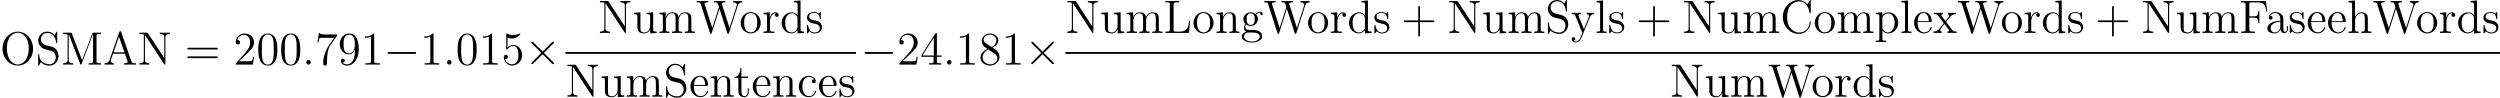
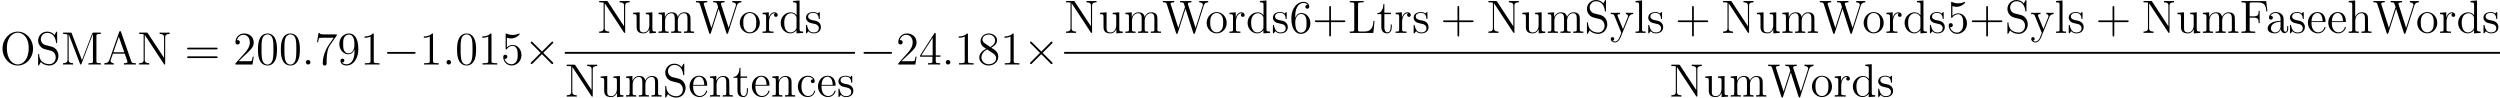
- <svg xmlns="http://www.w3.org/2000/svg" xmlns:xlink="http://www.w3.org/1999/xlink" version="1.1" width="721.614pt" height="28.2pt" viewBox="-.239 -.227 721.614 28.2">
+ <svg xmlns="http://www.w3.org/2000/svg" xmlns:xlink="http://www.w3.org/1999/xlink" version="1.1" width="722.496pt" height="28.2pt" viewBox="-.239 -.227 722.496 28.2">
  <defs>
    <path id="g1-58" d="M2.2-.574C2.2-.921 1.913-1.16 1.626-1.16C1.279-1.16 1.04-.873 1.04-.586C1.04-.239 1.327 0 1.614 0C1.961 0 2.2-.287 2.2-.574Z" />
    <path id="g0-0" d="M7.878-2.75C8.082-2.75 8.297-2.75 8.297-2.989S8.082-3.228 7.878-3.228H1.411C1.207-3.228 .992-3.228 .992-2.989S1.207-2.75 1.411-2.75H7.878Z" />
    <path id="g0-2" d="M4.651-3.324L2.26-5.703C2.116-5.846 2.092-5.87 1.997-5.87C1.877-5.87 1.757-5.762 1.757-5.631C1.757-5.547 1.781-5.523 1.913-5.392L4.304-2.989L1.913-.586C1.781-.454 1.757-.43 1.757-.347C1.757-.215 1.877-.108 1.997-.108C2.092-.108 2.116-.132 2.26-.275L4.639-2.654L7.113-.179C7.137-.167 7.221-.108 7.293-.108C7.436-.108 7.532-.215 7.532-.347C7.532-.371 7.532-.418 7.496-.478C7.484-.502 5.583-2.379 4.985-2.989L7.173-5.177C7.233-5.248 7.412-5.404 7.472-5.475C7.484-5.499 7.532-5.547 7.532-5.631C7.532-5.762 7.436-5.87 7.293-5.87C7.197-5.87 7.149-5.822 7.018-5.691L4.651-3.324Z" />
    <path id="g2-43" d="M4.77-2.762H8.07C8.237-2.762 8.452-2.762 8.452-2.977C8.452-3.204 8.249-3.204 8.07-3.204H4.77V-6.504C4.77-6.671 4.77-6.886 4.555-6.886C4.328-6.886 4.328-6.683 4.328-6.504V-3.204H1.028C.861-3.204 .646-3.204 .646-2.989C.646-2.762 .849-2.762 1.028-2.762H4.328V.538C4.328 .705 4.328 .921 4.543 .921C4.77 .921 4.77 .717 4.77 .538V-2.762Z" />
    <path id="g2-48" d="M5.356-3.826C5.356-4.818 5.296-5.786 4.866-6.695C4.376-7.687 3.515-7.95 2.929-7.95C2.236-7.95 1.387-7.603 .944-6.611C.61-5.858 .49-5.117 .49-3.826C.49-2.666 .574-1.793 1.004-.944C1.47-.036 2.295 .251 2.917 .251C3.957 .251 4.555-.371 4.902-1.064C5.332-1.961 5.356-3.132 5.356-3.826ZM2.917 .012C2.534 .012 1.757-.203 1.53-1.506C1.399-2.224 1.399-3.132 1.399-3.969C1.399-4.949 1.399-5.834 1.59-6.539C1.793-7.34 2.403-7.711 2.917-7.711C3.371-7.711 4.065-7.436 4.292-6.408C4.447-5.727 4.447-4.782 4.447-3.969C4.447-3.168 4.447-2.26 4.316-1.53C4.089-.215 3.335 .012 2.917 .012Z" />
    <path id="g2-49" d="M3.443-7.663C3.443-7.938 3.443-7.95 3.204-7.95C2.917-7.627 2.319-7.185 1.088-7.185V-6.838C1.363-6.838 1.961-6.838 2.618-7.149V-.921C2.618-.49 2.582-.347 1.53-.347H1.16V0C1.482-.024 2.642-.024 3.037-.024S4.579-.024 4.902 0V-.347H4.531C3.479-.347 3.443-.49 3.443-.921V-7.663Z" />
    <path id="g2-50" d="M5.26-2.008H4.997C4.961-1.805 4.866-1.148 4.746-.956C4.663-.849 3.981-.849 3.622-.849H1.411C1.733-1.124 2.463-1.889 2.774-2.176C4.591-3.85 5.26-4.471 5.26-5.655C5.26-7.03 4.172-7.95 2.786-7.95S.586-6.767 .586-5.738C.586-5.129 1.112-5.129 1.148-5.129C1.399-5.129 1.71-5.308 1.71-5.691C1.71-6.025 1.482-6.253 1.148-6.253C1.04-6.253 1.016-6.253 .98-6.241C1.207-7.054 1.853-7.603 2.63-7.603C3.646-7.603 4.268-6.755 4.268-5.655C4.268-4.639 3.682-3.754 3.001-2.989L.586-.287V0H4.949L5.26-2.008Z" />
    <path id="g2-52" d="M4.316-7.783C4.316-8.01 4.316-8.07 4.148-8.07C4.053-8.07 4.017-8.07 3.921-7.926L.323-2.343V-1.997H3.467V-.909C3.467-.466 3.443-.347 2.57-.347H2.331V0C2.606-.024 3.551-.024 3.885-.024S5.177-.024 5.452 0V-.347H5.212C4.352-.347 4.316-.466 4.316-.909V-1.997H5.523V-2.343H4.316V-7.783ZM3.527-6.85V-2.343H.622L3.527-6.85Z" />
    <path id="g2-53" d="M1.53-6.85C2.044-6.683 2.463-6.671 2.594-6.671C3.945-6.671 4.806-7.663 4.806-7.831C4.806-7.878 4.782-7.938 4.71-7.938C4.686-7.938 4.663-7.938 4.555-7.89C3.885-7.603 3.312-7.568 3.001-7.568C2.212-7.568 1.65-7.807 1.423-7.902C1.339-7.938 1.315-7.938 1.303-7.938C1.207-7.938 1.207-7.867 1.207-7.675V-4.125C1.207-3.909 1.207-3.838 1.351-3.838C1.411-3.838 1.423-3.85 1.542-3.993C1.877-4.483 2.439-4.77 3.037-4.77C3.67-4.77 3.981-4.184 4.077-3.981C4.28-3.515 4.292-2.929 4.292-2.475S4.292-1.339 3.957-.801C3.694-.371 3.228-.072 2.702-.072C1.913-.072 1.136-.61 .921-1.482C.98-1.459 1.052-1.447 1.112-1.447C1.315-1.447 1.638-1.566 1.638-1.973C1.638-2.307 1.411-2.499 1.112-2.499C.897-2.499 .586-2.391 .586-1.925C.586-.909 1.399 .251 2.726 .251C4.077 .251 5.26-.885 5.26-2.403C5.26-3.826 4.304-5.009 3.049-5.009C2.367-5.009 1.841-4.71 1.53-4.376V-6.85Z" />
+     <path id="g2-54" d="M1.47-4.16C1.47-7.185 2.941-7.663 3.587-7.663C4.017-7.663 4.447-7.532 4.674-7.173C4.531-7.173 4.077-7.173 4.077-6.683C4.077-6.42 4.256-6.193 4.567-6.193C4.866-6.193 5.069-6.372 5.069-6.719C5.069-7.34 4.615-7.95 3.575-7.95C2.068-7.95 .49-6.408 .49-3.778C.49-.49 1.925 .251 2.941 .251C4.244 .251 5.356-.885 5.356-2.439C5.356-4.029 4.244-5.093 3.049-5.093C1.985-5.093 1.59-4.172 1.47-3.838V-4.16ZM2.941-.072C2.188-.072 1.829-.741 1.722-.992C1.614-1.303 1.494-1.889 1.494-2.726C1.494-3.67 1.925-4.854 3.001-4.854C3.658-4.854 4.005-4.411 4.184-4.005C4.376-3.563 4.376-2.965 4.376-2.451C4.376-1.841 4.376-1.303 4.148-.849C3.85-.275 3.419-.072 2.941-.072Z" />
    <path id="g2-55" d="M5.679-7.424V-7.699H2.798C1.351-7.699 1.327-7.855 1.279-8.082H1.016L.646-5.691H.909C.944-5.906 1.052-6.647 1.207-6.779C1.303-6.85 2.2-6.85 2.367-6.85H4.902L3.634-5.033C3.312-4.567 2.104-2.606 2.104-.359C2.104-.227 2.104 .251 2.594 .251C3.096 .251 3.096-.215 3.096-.371V-.968C3.096-2.75 3.383-4.136 3.945-4.937L5.679-7.424Z" />
    <path id="g2-56" d="M3.563-4.316C4.16-4.639 5.033-5.189 5.033-6.193C5.033-7.233 4.029-7.95 2.929-7.95C1.745-7.95 .813-7.077 .813-5.99C.813-5.583 .933-5.177 1.267-4.77C1.399-4.615 1.411-4.603 2.248-4.017C1.088-3.479 .49-2.678 .49-1.805C.49-.538 1.698 .251 2.917 .251C4.244 .251 5.356-.729 5.356-1.985C5.356-3.204 4.495-3.742 3.563-4.316ZM1.937-5.392C1.781-5.499 1.303-5.81 1.303-6.396C1.303-7.173 2.116-7.663 2.917-7.663C3.778-7.663 4.543-7.042 4.543-6.181C4.543-5.452 4.017-4.866 3.324-4.483L1.937-5.392ZM2.499-3.85L3.945-2.905C4.256-2.702 4.806-2.331 4.806-1.602C4.806-.693 3.885-.072 2.929-.072C1.913-.072 1.04-.813 1.04-1.805C1.04-2.738 1.722-3.491 2.499-3.85Z" />
    <path id="g2-57" d="M4.376-3.479C4.376-.658 3.12-.072 2.403-.072C2.116-.072 1.482-.108 1.184-.526H1.255C1.339-.502 1.769-.574 1.769-1.016C1.769-1.279 1.59-1.506 1.279-1.506S.777-1.303 .777-.992C.777-.251 1.375 .251 2.415 .251C3.909 .251 5.356-1.339 5.356-3.933C5.356-7.149 4.017-7.95 2.965-7.95C1.65-7.95 .49-6.85 .49-5.272S1.602-2.618 2.798-2.618C3.682-2.618 4.136-3.264 4.376-3.873V-3.479ZM2.845-2.857C2.092-2.857 1.769-3.467 1.662-3.694C1.47-4.148 1.47-4.722 1.47-5.26C1.47-5.93 1.47-6.504 1.781-6.994C1.997-7.317 2.319-7.663 2.965-7.663C3.646-7.663 3.993-7.066 4.113-6.791C4.352-6.205 4.352-5.189 4.352-5.009C4.352-4.005 3.897-2.857 2.845-2.857Z" />
    <path id="g2-61" d="M8.07-3.873C8.237-3.873 8.452-3.873 8.452-4.089C8.452-4.316 8.249-4.316 8.07-4.316H1.028C.861-4.316 .646-4.316 .646-4.101C.646-3.873 .849-3.873 1.028-3.873H8.07ZM8.07-1.65C8.237-1.65 8.452-1.65 8.452-1.865C8.452-2.092 8.249-2.092 8.07-2.092H1.028C.861-2.092 .646-2.092 .646-1.877C.646-1.65 .849-1.65 1.028-1.65H8.07Z" />
    <path id="g2-65" d="M4.627-8.321C4.579-8.464 4.555-8.536 4.388-8.536S4.196-8.5 4.136-8.309L1.638-1.16C1.47-.669 1.136-.359 .371-.347V0C1.1-.024 1.124-.024 1.518-.024C1.853-.024 2.427-.024 2.738 0V-.347C2.236-.359 1.937-.61 1.937-.944C1.937-1.016 1.937-1.04 1.997-1.196L2.546-2.786H5.559L6.217-.909C6.276-.765 6.276-.741 6.276-.705C6.276-.347 5.667-.347 5.368-.347V0C5.643-.024 6.587-.024 6.922-.024S8.118-.024 8.393 0V-.347C7.615-.347 7.4-.347 7.233-.837L4.627-8.321ZM4.053-7.113L5.44-3.132H2.666L4.053-7.113Z" />
-     <path id="g2-67" d="M7.795-8.141C7.795-8.357 7.795-8.416 7.675-8.416C7.603-8.416 7.592-8.393 7.52-8.273L6.934-7.329C6.396-7.998 5.583-8.416 4.722-8.416C2.534-8.416 .646-6.528 .646-4.089C.646-1.614 2.558 .251 4.722 .251C6.683 .251 7.795-1.459 7.795-2.774C7.795-2.905 7.795-2.977 7.663-2.977C7.544-2.977 7.532-2.917 7.532-2.833C7.424-.933 6.037-.096 4.878-.096C4.041-.096 1.757-.598 1.757-4.089C1.757-7.544 4.005-8.07 4.866-8.07C6.121-8.07 7.221-7.006 7.46-5.212C7.484-5.069 7.484-5.033 7.627-5.033C7.795-5.033 7.795-5.069 7.795-5.308V-8.141Z" />
    <path id="g2-70" d="M6.826-8.141H.49V-7.795H.729C1.59-7.795 1.626-7.675 1.626-7.233V-.909C1.626-.466 1.59-.347 .729-.347H.49V0C.777-.024 1.841-.024 2.2-.024C2.618-.024 3.67-.024 4.017 0V-.347H3.658C2.618-.347 2.594-.49 2.594-.921V-3.897H3.646C4.77-3.897 4.89-3.503 4.89-2.499H5.153V-5.643H4.89C4.89-4.639 4.77-4.244 3.646-4.244H2.594V-7.317C2.594-7.711 2.618-7.795 3.144-7.795H4.639C6.36-7.795 6.707-7.161 6.874-5.475H7.137L6.826-8.141Z" />
    <path id="g2-76" d="M6.814-3.061H6.551C6.432-1.865 6.276-.347 4.184-.347H3.144C2.618-.347 2.594-.43 2.594-.825V-7.245C2.594-7.675 2.618-7.819 3.658-7.819H4.017V-8.165C3.67-8.141 2.618-8.141 2.2-8.141C1.841-8.141 .777-8.141 .49-8.165V-7.819H.729C1.59-7.819 1.626-7.699 1.626-7.257V-.909C1.626-.466 1.59-.347 .729-.347H.49V0H6.504L6.814-3.061Z" />
    <path id="g2-77" d="M2.75-7.938C2.666-8.165 2.654-8.165 2.379-8.165H.526V-7.819H.765C1.626-7.819 1.662-7.699 1.662-7.257V-1.231C1.662-.909 1.662-.347 .526-.347V0C.837-.024 1.47-.024 1.805-.024S2.774-.024 3.084 0V-.347C1.949-.347 1.949-.909 1.949-1.231V-7.759H1.961L4.842-.227C4.89-.096 4.926 0 5.045 0C5.153 0 5.177-.06 5.248-.239L8.153-7.819H8.165V-.909C8.165-.466 8.13-.347 7.269-.347H7.03V0C7.305-.024 8.261-.024 8.608-.024S9.911-.024 10.186 0V-.347H9.947C9.086-.347 9.05-.466 9.05-.909V-7.257C9.05-7.699 9.086-7.819 9.947-7.819H10.186V-8.165H8.333C8.07-8.165 8.058-8.153 7.962-7.926L5.356-1.124L2.75-7.938Z" />
    <path id="g2-78" d="M2.702-7.998C2.594-8.153 2.582-8.165 2.319-8.165H.49V-7.819C1.004-7.819 1.303-7.819 1.626-7.735V-1.255C1.626-.909 1.626-.347 .49-.347V0C.801-.024 1.435-.024 1.769-.024S2.738-.024 3.049 0V-.347C1.913-.347 1.913-.909 1.913-1.255V-7.544C2.008-7.448 2.008-7.424 2.116-7.281L6.779-.179C6.898-.012 6.91 0 6.994 0C7.101 0 7.125-.048 7.137-.072V-6.91C7.137-7.257 7.137-7.819 8.273-7.819V-8.165C7.962-8.141 7.329-8.141 6.994-8.141S6.025-8.141 5.715-8.165V-7.819C6.85-7.819 6.85-7.257 6.85-6.91V-1.686L2.702-7.998Z" />
    <path id="g2-79" d="M8.452-4.053C8.452-6.528 6.635-8.416 4.555-8.416C2.427-8.416 .646-6.504 .646-4.053C.646-1.626 2.451 .251 4.543 .251C6.683 .251 8.452-1.65 8.452-4.053ZM4.555-.024C3.335-.024 1.757-1.172 1.757-4.232C1.757-7.161 3.419-8.153 4.543-8.153C5.727-8.153 7.34-7.125 7.34-4.232C7.34-1.124 5.715-.024 4.555-.024Z" />
    <path id="g2-83" d="M2.487-4.985C1.877-5.141 1.339-5.738 1.339-6.504C1.339-7.34 2.008-8.094 2.941-8.094C4.902-8.094 5.165-6.157 5.236-5.643C5.26-5.499 5.26-5.452 5.38-5.452C5.511-5.452 5.511-5.511 5.511-5.727V-8.141C5.511-8.357 5.511-8.416 5.392-8.416C5.356-8.416 5.308-8.416 5.224-8.261L4.83-7.532C4.256-8.273 3.467-8.416 2.941-8.416C1.614-8.416 .646-7.352 .646-6.133C.646-5.559 .849-5.033 1.291-4.555C1.71-4.089 2.128-3.981 2.977-3.766C3.395-3.67 4.053-3.503 4.22-3.431C4.782-3.156 5.153-2.511 5.153-1.841C5.153-.944 4.519-.096 3.527-.096C2.989-.096 2.248-.227 1.662-.741C.968-1.363 .921-2.224 .909-2.618C.897-2.714 .801-2.714 .777-2.714C.646-2.714 .646-2.654 .646-2.439V-.024C.646 .191 .646 .251 .765 .251C.837 .251 .849 .227 .933 .084C.98-.012 1.231-.454 1.327-.634C1.757-.155 2.511 .251 3.539 .251C4.878 .251 5.846-.885 5.846-2.2C5.846-2.929 5.571-3.467 5.248-3.862C4.806-4.4 4.268-4.531 3.802-4.651L2.487-4.985Z" />
    <path id="g2-87" d="M10.676-6.994C10.867-7.568 11.214-7.807 11.812-7.819V-8.165C11.298-8.141 11.274-8.141 10.748-8.141C10.437-8.141 9.791-8.141 9.504-8.165V-7.819C10.234-7.807 10.449-7.424 10.449-7.185C10.449-7.125 10.413-7.03 10.389-6.946L8.572-1.279L6.635-7.293C6.623-7.329 6.599-7.424 6.599-7.46C6.599-7.819 7.233-7.819 7.52-7.819V-8.165C7.233-8.141 6.348-8.141 6.001-8.141S4.926-8.141 4.615-8.165V-7.819C5.248-7.819 5.416-7.783 5.547-7.568C5.631-7.412 5.715-7.042 5.87-6.611L4.16-1.279L2.248-7.233C2.188-7.4 2.188-7.424 2.188-7.46C2.188-7.819 2.798-7.819 3.108-7.819V-8.165C2.833-8.141 1.925-8.141 1.59-8.141C1.243-8.141 .514-8.141 .203-8.165V-7.819C.849-7.819 1.076-7.819 1.219-7.364L3.587 .024C3.646 .203 3.694 .251 3.802 .251C3.897 .251 3.957 .215 4.017 .036L6.001-6.169L7.998 .036C8.058 .215 8.118 .251 8.213 .251C8.321 .251 8.369 .203 8.428 .024L10.676-6.994Z" />
    <path id="g2-97" d="M4.615-3.192C4.615-3.838 4.615-4.316 4.089-4.782C3.67-5.165 3.132-5.332 2.606-5.332C1.626-5.332 .873-4.686 .873-3.909C.873-3.563 1.1-3.395 1.375-3.395C1.662-3.395 1.865-3.599 1.865-3.885C1.865-4.376 1.435-4.376 1.255-4.376C1.53-4.878 2.104-5.093 2.582-5.093C3.132-5.093 3.838-4.639 3.838-3.563V-3.084C1.435-3.049 .526-2.044 .526-1.124C.526-.179 1.626 .12 2.355 .12C3.144 .12 3.682-.359 3.909-.933C3.957-.371 4.328 .06 4.842 .06C5.093 .06 5.786-.108 5.786-1.064V-1.733H5.523V-1.064C5.523-.383 5.236-.287 5.069-.287C4.615-.287 4.615-.921 4.615-1.1V-3.192ZM3.838-1.686C3.838-.514 2.965-.12 2.451-.12C1.865-.12 1.375-.55 1.375-1.124C1.375-2.702 3.407-2.845 3.838-2.869V-1.686Z" />
    <path id="g2-99" d="M4.328-4.423C4.184-4.423 3.742-4.423 3.742-3.933C3.742-3.646 3.945-3.443 4.232-3.443C4.507-3.443 4.734-3.61 4.734-3.957C4.734-4.758 3.897-5.332 2.929-5.332C1.53-5.332 .418-4.089 .418-2.582C.418-1.052 1.566 .12 2.917 .12C4.495 .12 4.854-1.315 4.854-1.423S4.77-1.53 4.734-1.53C4.627-1.53 4.615-1.494 4.579-1.351C4.316-.502 3.67-.143 3.025-.143C2.295-.143 1.327-.777 1.327-2.594C1.327-4.579 2.343-5.069 2.941-5.069C3.395-5.069 4.053-4.89 4.328-4.423Z" />
    <path id="g2-100" d="M3.587-8.165V-7.819C4.4-7.819 4.495-7.735 4.495-7.149V-4.507C4.244-4.854 3.73-5.272 3.001-5.272C1.614-5.272 .418-4.101 .418-2.57C.418-1.052 1.554 .12 2.869 .12C3.778 .12 4.304-.478 4.471-.705V.12L6.157 0V-.347C5.344-.347 5.248-.43 5.248-1.016V-8.297L3.587-8.165ZM4.471-1.399C4.471-1.184 4.471-1.148 4.304-.885C4.017-.466 3.527-.12 2.929-.12C2.618-.12 1.327-.239 1.327-2.558C1.327-3.419 1.47-3.897 1.733-4.292C1.973-4.663 2.451-5.033 3.049-5.033C3.79-5.033 4.208-4.495 4.328-4.304C4.471-4.101 4.471-4.077 4.471-3.862V-1.399Z" />
    <path id="g2-101" d="M4.579-2.774C4.842-2.774 4.866-2.774 4.866-3.001C4.866-4.208 4.22-5.332 2.774-5.332C1.411-5.332 .359-4.101 .359-2.618C.359-1.04 1.578 .12 2.905 .12C4.328 .12 4.866-1.172 4.866-1.423C4.866-1.494 4.806-1.542 4.734-1.542C4.639-1.542 4.615-1.482 4.591-1.423C4.28-.418 3.479-.143 2.977-.143S1.267-.478 1.267-2.546V-2.774H4.579ZM1.279-3.001C1.375-4.878 2.427-5.093 2.762-5.093C4.041-5.093 4.113-3.407 4.125-3.001H1.279Z" />
-     <path id="g2-103" d="M1.423-2.164C1.985-1.793 2.463-1.793 2.594-1.793C3.67-1.793 4.471-2.606 4.471-3.527C4.471-3.85 4.376-4.304 3.993-4.686C4.459-5.165 5.021-5.165 5.081-5.165C5.129-5.165 5.189-5.165 5.236-5.141C5.117-5.093 5.057-4.973 5.057-4.842C5.057-4.674 5.177-4.531 5.368-4.531C5.464-4.531 5.679-4.591 5.679-4.854C5.679-5.069 5.511-5.404 5.093-5.404C4.471-5.404 4.005-5.021 3.838-4.842C3.479-5.117 3.061-5.272 2.606-5.272C1.53-5.272 .729-4.459 .729-3.539C.729-2.857 1.148-2.415 1.267-2.307C1.124-2.128 .909-1.781 .909-1.315C.909-.622 1.327-.323 1.423-.263C.873-.108 .323 .323 .323 .944C.323 1.769 1.447 2.451 2.917 2.451C4.34 2.451 5.523 1.817 5.523 .921C5.523 .622 5.44-.084 4.722-.454C4.113-.765 3.515-.765 2.487-.765C1.757-.765 1.674-.765 1.459-.992C1.339-1.112 1.231-1.339 1.231-1.59C1.231-1.793 1.303-1.997 1.423-2.164ZM2.606-2.044C1.554-2.044 1.554-3.252 1.554-3.527C1.554-3.742 1.554-4.232 1.757-4.555C1.985-4.902 2.343-5.021 2.594-5.021C3.646-5.021 3.646-3.814 3.646-3.539C3.646-3.324 3.646-2.833 3.443-2.511C3.216-2.164 2.857-2.044 2.606-2.044ZM2.929 2.2C1.781 2.2 .909 1.614 .909 .933C.909 .837 .933 .371 1.387 .06C1.65-.108 1.757-.108 2.594-.108C3.587-.108 4.937-.108 4.937 .933C4.937 1.638 4.029 2.2 2.929 2.2Z" />
    <path id="g2-104" d="M5.32-2.905C5.32-4.017 5.32-4.352 5.045-4.734C4.698-5.2 4.136-5.272 3.73-5.272C2.702-5.272 2.224-4.495 2.056-4.125H2.044V-8.297L.383-8.165V-7.819C1.196-7.819 1.291-7.735 1.291-7.149V-.885C1.291-.347 1.16-.347 .383-.347V0C.693-.024 1.339-.024 1.674-.024C2.02-.024 2.666-.024 2.977 0V-.347C2.212-.347 2.068-.347 2.068-.885V-3.108C2.068-4.364 2.893-5.033 3.634-5.033S4.543-4.423 4.543-3.694V-.885C4.543-.347 4.411-.347 3.634-.347V0C3.945-.024 4.591-.024 4.926-.024C5.272-.024 5.918-.024 6.229 0V-.347C5.631-.347 5.332-.347 5.32-.705V-2.905Z" />
    <path id="g2-108" d="M2.056-8.297L.395-8.165V-7.819C1.207-7.819 1.303-7.735 1.303-7.149V-.885C1.303-.347 1.172-.347 .395-.347V0C.729-.024 1.315-.024 1.674-.024S2.63-.024 2.965 0V-.347C2.2-.347 2.056-.347 2.056-.885V-8.297Z" />
    <path id="g2-109" d="M8.572-2.905C8.572-4.017 8.572-4.352 8.297-4.734C7.95-5.2 7.388-5.272 6.982-5.272C5.99-5.272 5.487-4.555 5.296-4.089C5.129-5.009 4.483-5.272 3.73-5.272C2.57-5.272 2.116-4.28 2.02-4.041H2.008V-5.272L.383-5.141V-4.794C1.196-4.794 1.291-4.71 1.291-4.125V-.885C1.291-.347 1.16-.347 .383-.347V0C.693-.024 1.339-.024 1.674-.024C2.02-.024 2.666-.024 2.977 0V-.347C2.212-.347 2.068-.347 2.068-.885V-3.108C2.068-4.364 2.893-5.033 3.634-5.033S4.543-4.423 4.543-3.694V-.885C4.543-.347 4.411-.347 3.634-.347V0C3.945-.024 4.591-.024 4.926-.024C5.272-.024 5.918-.024 6.229 0V-.347C5.464-.347 5.32-.347 5.32-.885V-3.108C5.32-4.364 6.145-5.033 6.886-5.033S7.795-4.423 7.795-3.694V-.885C7.795-.347 7.663-.347 6.886-.347V0C7.197-.024 7.843-.024 8.177-.024C8.524-.024 9.17-.024 9.48 0V-.347C8.883-.347 8.584-.347 8.572-.705V-2.905Z" />
    <path id="g2-110" d="M5.32-2.905C5.32-4.017 5.32-4.352 5.045-4.734C4.698-5.2 4.136-5.272 3.73-5.272C2.57-5.272 2.116-4.28 2.02-4.041H2.008V-5.272L.383-5.141V-4.794C1.196-4.794 1.291-4.71 1.291-4.125V-.885C1.291-.347 1.16-.347 .383-.347V0C.693-.024 1.339-.024 1.674-.024C2.02-.024 2.666-.024 2.977 0V-.347C2.212-.347 2.068-.347 2.068-.885V-3.108C2.068-4.364 2.893-5.033 3.634-5.033S4.543-4.423 4.543-3.694V-.885C4.543-.347 4.411-.347 3.634-.347V0C3.945-.024 4.591-.024 4.926-.024C5.272-.024 5.918-.024 6.229 0V-.347C5.631-.347 5.332-.347 5.32-.705V-2.905Z" />
    <path id="g2-111" d="M5.487-2.558C5.487-4.101 4.316-5.332 2.929-5.332C1.494-5.332 .359-4.065 .359-2.558C.359-1.028 1.554 .12 2.917 .12C4.328 .12 5.487-1.052 5.487-2.558ZM2.929-.143C2.487-.143 1.949-.335 1.602-.921C1.279-1.459 1.267-2.164 1.267-2.666C1.267-3.12 1.267-3.85 1.638-4.388C1.973-4.902 2.499-5.093 2.917-5.093C3.383-5.093 3.885-4.878 4.208-4.411C4.579-3.862 4.579-3.108 4.579-2.666C4.579-2.248 4.579-1.506 4.268-.944C3.933-.371 3.383-.143 2.929-.143Z" />
-     <path id="g2-112" d="M2.929 1.973C2.164 1.973 2.02 1.973 2.02 1.435V-.646C2.236-.347 2.726 .12 3.491 .12C4.866 .12 6.073-1.04 6.073-2.582C6.073-4.101 4.949-5.272 3.646-5.272C2.594-5.272 2.032-4.519 1.997-4.471V-5.272L.335-5.141V-4.794C1.172-4.794 1.243-4.71 1.243-4.184V1.435C1.243 1.973 1.112 1.973 .335 1.973V2.319C.646 2.295 1.291 2.295 1.626 2.295C1.973 2.295 2.618 2.295 2.929 2.319V1.973ZM2.02-3.814C2.02-4.041 2.02-4.053 2.152-4.244C2.511-4.782 3.096-5.009 3.551-5.009C4.447-5.009 5.165-3.921 5.165-2.582C5.165-1.16 4.352-.12 3.431-.12C3.061-.12 2.714-.275 2.475-.502C2.2-.777 2.02-1.016 2.02-1.351V-3.814Z" />
    <path id="g2-114" d="M1.997-2.786C1.997-3.945 2.475-5.033 3.395-5.033C3.491-5.033 3.515-5.033 3.563-5.021C3.467-4.973 3.276-4.902 3.276-4.579C3.276-4.232 3.551-4.101 3.742-4.101C3.981-4.101 4.22-4.256 4.22-4.579C4.22-4.937 3.897-5.272 3.383-5.272C2.367-5.272 2.02-4.172 1.949-3.945H1.937V-5.272L.335-5.141V-4.794C1.148-4.794 1.243-4.71 1.243-4.125V-.885C1.243-.347 1.112-.347 .335-.347V0C.669-.024 1.327-.024 1.686-.024C2.008-.024 2.857-.024 3.132 0V-.347H2.893C2.02-.347 1.997-.478 1.997-.909V-2.786Z" />
    <path id="g2-115" d="M3.921-5.057C3.921-5.272 3.921-5.332 3.802-5.332C3.706-5.332 3.479-5.069 3.395-4.961C3.025-5.26 2.654-5.332 2.271-5.332C.825-5.332 .395-4.543 .395-3.885C.395-3.754 .395-3.335 .849-2.917C1.231-2.582 1.638-2.499 2.188-2.391C2.845-2.26 3.001-2.224 3.3-1.985C3.515-1.805 3.67-1.542 3.67-1.207C3.67-.693 3.371-.12 2.319-.12C1.53-.12 .956-.574 .693-1.769C.646-1.985 .646-1.997 .634-2.008C.61-2.056 .562-2.056 .526-2.056C.395-2.056 .395-1.997 .395-1.781V-.155C.395 .06 .395 .12 .514 .12C.574 .12 .586 .108 .789-.143C.849-.227 .849-.251 1.028-.442C1.482 .12 2.128 .12 2.331 .12C3.587 .12 4.208-.574 4.208-1.518C4.208-2.164 3.814-2.546 3.706-2.654C3.276-3.025 2.953-3.096 2.164-3.24C1.805-3.312 .933-3.479 .933-4.196C.933-4.567 1.184-5.117 2.26-5.117C3.563-5.117 3.634-4.005 3.658-3.634C3.67-3.539 3.754-3.539 3.79-3.539C3.921-3.539 3.921-3.599 3.921-3.814V-5.057Z" />
    <path id="g2-116" d="M2.008-4.806H3.694V-5.153H2.008V-7.352H1.745C1.733-6.229 1.303-5.081 .215-5.045V-4.806H1.231V-1.482C1.231-.155 2.116 .12 2.75 .12C3.503 .12 3.897-.622 3.897-1.482V-2.164H3.634V-1.506C3.634-.646 3.288-.143 2.821-.143C2.008-.143 2.008-1.255 2.008-1.459V-4.806Z" />
    <path id="g2-117" d="M3.634-5.141V-4.794C4.447-4.794 4.543-4.71 4.543-4.125V-1.985C4.543-.968 4.005-.12 3.108-.12C2.128-.12 2.068-.681 2.068-1.315V-5.272L.383-5.141V-4.794C1.291-4.794 1.291-4.758 1.291-3.694V-1.901C1.291-1.16 1.291-.729 1.65-.335C1.937-.024 2.427 .12 3.037 .12C3.24 .12 3.622 .12 4.029-.227C4.376-.502 4.567-.956 4.567-.956V.12L6.229 0V-.347C5.416-.347 5.32-.43 5.32-1.016V-5.272L3.634-5.141Z" />
-     <path id="g2-120" d="M3.347-2.821C3.694-3.276 4.196-3.921 4.423-4.172C4.914-4.722 5.475-4.806 5.858-4.806V-5.153C5.344-5.129 5.32-5.129 4.854-5.129C4.4-5.129 4.376-5.129 3.778-5.153V-4.806C3.933-4.782 4.125-4.71 4.125-4.435C4.125-4.232 4.017-4.101 3.945-4.005L3.18-3.037L2.248-4.268C2.212-4.316 2.14-4.423 2.14-4.507C2.14-4.579 2.2-4.794 2.558-4.806V-5.153C2.26-5.129 1.65-5.129 1.327-5.129C.933-5.129 .909-5.129 .179-5.153V-4.806C.789-4.806 1.016-4.782 1.267-4.459L2.666-2.63C2.69-2.606 2.738-2.534 2.738-2.499S1.805-1.291 1.686-1.136C1.16-.49 .634-.359 .12-.347V0C.574-.024 .598-.024 1.112-.024C1.566-.024 1.59-.024 2.188 0V-.347C1.901-.383 1.853-.562 1.853-.729C1.853-.921 1.937-1.016 2.056-1.172C2.236-1.423 2.63-1.913 2.917-2.283L3.897-1.004C4.101-.741 4.101-.717 4.101-.646C4.101-.55 4.005-.359 3.682-.347V0C3.993-.024 4.579-.024 4.914-.024C5.308-.024 5.332-.024 6.049 0V-.347C5.416-.347 5.2-.371 4.914-.753L3.347-2.821Z" />
    <path id="g2-121" d="M4.842-3.993C5.165-4.794 5.727-4.806 5.954-4.806V-5.153C5.607-5.129 5.44-5.129 5.057-5.129C4.782-5.129 4.758-5.129 4.089-5.153V-4.806C4.531-4.782 4.639-4.507 4.639-4.292C4.639-4.184 4.615-4.125 4.567-4.005L3.347-.992L2.02-4.244C1.949-4.411 1.949-4.483 1.949-4.495C1.949-4.806 2.367-4.806 2.606-4.806V-5.153C2.295-5.129 1.71-5.129 1.375-5.129C.921-5.129 .897-5.129 .215-5.153V-4.806C.909-4.806 1.004-4.746 1.16-4.376L2.941 0C2.415 1.267 2.415 1.291 2.367 1.387C2.164 1.745 1.841 2.2 1.303 2.2C.933 2.2 .705 1.985 .705 1.985S1.124 1.937 1.124 1.518C1.124 1.231 .897 1.076 .681 1.076C.478 1.076 .227 1.196 .227 1.542C.227 1.997 .669 2.439 1.303 2.439C1.973 2.439 2.463 1.853 2.774 1.1L4.842-3.993Z" />
  </defs>
  <g id="page1" transform="matrix(1.13 0 0 1.13 -63.98604 -60.8904)">
    <use x="56.413" y="70.188" xlink:href="#g2-79" />
    <use x="65.518" y="70.188" xlink:href="#g2-83" />
    <use x="72.021" y="70.188" xlink:href="#g2-77" />
    <use x="82.748" y="70.188" xlink:href="#g2-65" />
    <use x="91.523" y="70.188" xlink:href="#g2-78" />
    <use x="103.619" y="70.188" xlink:href="#g2-61" />
    <use x="116.045" y="70.188" xlink:href="#g2-50" />
    <use x="121.898" y="70.188" xlink:href="#g2-48" />
    <use x="127.751" y="70.188" xlink:href="#g2-48" />
    <use x="133.604" y="70.188" xlink:href="#g1-58" />
    <use x="136.855" y="70.188" xlink:href="#g2-55" />
    <use x="142.708" y="70.188" xlink:href="#g2-57" />
    <use x="148.561" y="70.188" xlink:href="#g2-49" />
    <use x="154.414" y="70.188" xlink:href="#g0-0" />
    <use x="163.713" y="70.188" xlink:href="#g2-49" />
    <use x="169.566" y="70.188" xlink:href="#g1-58" />
    <use x="172.817" y="70.188" xlink:href="#g2-48" />
    <use x="178.67" y="70.188" xlink:href="#g2-49" />
    <use x="184.523" y="70.188" xlink:href="#g2-53" />
    <use x="190.376" y="70.188" xlink:href="#g0-2" />
    <use x="209.164" y="62.1" xlink:href="#g2-78" />
    <use x="217.939" y="62.1" xlink:href="#g2-117" />
    <use x="224.443" y="62.1" xlink:href="#g2-109" />
    <use x="234.198" y="62.1" xlink:href="#g2-87" />
    <use x="245.249" y="62.1" xlink:href="#g2-111" />
    <use x="251.102" y="62.1" xlink:href="#g2-114" />
    <use x="255.655" y="62.1" xlink:href="#g2-100" />
    <use x="262.158" y="62.1" xlink:href="#g2-115" />
    <rect x="200.87" y="66.96" height=".478" width="74.199" />
    <use x="200.87" y="78.389" xlink:href="#g2-78" />
    <use x="209.646" y="78.389" xlink:href="#g2-117" />
    <use x="216.149" y="78.389" xlink:href="#g2-109" />
    <use x="225.904" y="78.389" xlink:href="#g2-83" />
    <use x="232.407" y="78.389" xlink:href="#g2-101" />
    <use x="237.61" y="78.389" xlink:href="#g2-110" />
    <use x="243.788" y="78.389" xlink:href="#g2-116" />
    <use x="248.34" y="78.389" xlink:href="#g2-101" />
    <use x="253.543" y="78.389" xlink:href="#g2-110" />
    <use x="260.046" y="78.389" xlink:href="#g2-99" />
    <use x="265.249" y="78.389" xlink:href="#g2-101" />
    <use x="270.452" y="78.389" xlink:href="#g2-115" />
    <use x="276.265" y="70.188" xlink:href="#g0-0" />
    <use x="285.563" y="70.188" xlink:href="#g2-50" />
    <use x="291.416" y="70.188" xlink:href="#g2-52" />
    <use x="297.269" y="70.188" xlink:href="#g1-58" />
    <use x="300.521" y="70.188" xlink:href="#g2-49" />
    <use x="306.374" y="70.188" xlink:href="#g2-56" />
    <use x="312.227" y="70.188" xlink:href="#g2-49" />
    <use x="318.08" y="70.188" xlink:href="#g0-2" />
    <use x="328.574" y="62.1" xlink:href="#g2-78" />
    <use x="337.349" y="62.1" xlink:href="#g2-117" />
    <use x="343.852" y="62.1" xlink:href="#g2-109" />
-     <use x="353.607" y="62.1" xlink:href="#g2-76" />
-     <use x="360.922" y="62.1" xlink:href="#g2-111" />
-     <use x="366.774" y="62.1" xlink:href="#g2-110" />
-     <use x="373.278" y="62.1" xlink:href="#g2-103" />
-     <use x="379.131" y="62.1" xlink:href="#g2-87" />
-     <use x="390.182" y="62.1" xlink:href="#g2-111" />
-     <use x="396.035" y="62.1" xlink:href="#g2-114" />
-     <use x="400.588" y="62.1" xlink:href="#g2-100" />
-     <use x="407.091" y="62.1" xlink:href="#g2-115" />
-     <use x="414.365" y="62.1" xlink:href="#g2-43" />
-     <use x="426.126" y="62.1" xlink:href="#g2-78" />
-     <use x="434.902" y="62.1" xlink:href="#g2-117" />
-     <use x="441.405" y="62.1" xlink:href="#g2-109" />
-     <use x="451.16" y="62.1" xlink:href="#g2-83" />
-     <use x="457.663" y="62.1" xlink:href="#g2-121" />
-     <use x="463.841" y="62.1" xlink:href="#g2-108" />
-     <use x="467.093" y="62.1" xlink:href="#g2-115" />
-     <use x="474.367" y="62.1" xlink:href="#g2-43" />
-     <use x="486.128" y="62.1" xlink:href="#g2-78" />
-     <use x="494.904" y="62.1" xlink:href="#g2-117" />
-     <use x="501.407" y="62.1" xlink:href="#g2-109" />
-     <use x="511.162" y="62.1" xlink:href="#g2-67" />
-     <use x="519.616" y="62.1" xlink:href="#g2-111" />
-     <use x="525.469" y="62.1" xlink:href="#g2-109" />
-     <use x="535.224" y="62.1" xlink:href="#g2-112" />
-     <use x="541.728" y="62.1" xlink:href="#g2-108" />
-     <use x="544.979" y="62.1" xlink:href="#g2-101" />
-     <use x="550.182" y="62.1" xlink:href="#g2-120" />
-     <use x="556.36" y="62.1" xlink:href="#g2-87" />
-     <use x="567.412" y="62.1" xlink:href="#g2-111" />
-     <use x="573.265" y="62.1" xlink:href="#g2-114" />
-     <use x="577.817" y="62.1" xlink:href="#g2-100" />
-     <use x="584.32" y="62.1" xlink:href="#g2-115" />
-     <use x="591.594" y="62.1" xlink:href="#g2-43" />
-     <use x="603.356" y="62.1" xlink:href="#g2-78" />
-     <use x="612.131" y="62.1" xlink:href="#g2-117" />
-     <use x="618.634" y="62.1" xlink:href="#g2-109" />
-     <use x="628.389" y="62.1" xlink:href="#g2-70" />
-     <use x="635.053" y="62.1" xlink:href="#g2-97" />
-     <use x="640.906" y="62.1" xlink:href="#g2-115" />
-     <use x="645.523" y="62.1" xlink:href="#g2-101" />
-     <use x="650.726" y="62.1" xlink:href="#g2-101" />
-     <use x="655.929" y="62.1" xlink:href="#g2-104" />
-     <use x="662.432" y="62.1" xlink:href="#g2-87" />
-     <use x="673.484" y="62.1" xlink:href="#g2-111" />
-     <use x="679.337" y="62.1" xlink:href="#g2-114" />
-     <use x="683.889" y="62.1" xlink:href="#g2-100" />
-     <use x="690.392" y="62.1" xlink:href="#g2-115" />
-     <rect x="328.574" y="66.96" height=".478" width="366.436" />
-     <use x="482.986" y="78.389" xlink:href="#g2-78" />
-     <use x="491.761" y="78.389" xlink:href="#g2-117" />
-     <use x="498.265" y="78.389" xlink:href="#g2-109" />
-     <use x="508.02" y="78.389" xlink:href="#g2-87" />
-     <use x="519.071" y="78.389" xlink:href="#g2-111" />
-     <use x="524.924" y="78.389" xlink:href="#g2-114" />
-     <use x="529.477" y="78.389" xlink:href="#g2-100" />
-     <use x="535.98" y="78.389" xlink:href="#g2-115" />
+     <use x="353.607" y="62.1" xlink:href="#g2-87" />
+     <use x="364.659" y="62.1" xlink:href="#g2-111" />
+     <use x="370.512" y="62.1" xlink:href="#g2-114" />
+     <use x="375.064" y="62.1" xlink:href="#g2-100" />
+     <use x="381.567" y="62.1" xlink:href="#g2-115" />
+     <use x="386.185" y="62.1" xlink:href="#g2-54" />
+     <use x="392.038" y="62.1" xlink:href="#g2-43" />
+     <use x="401.142" y="62.1" xlink:href="#g2-76" />
+     <use x="408.457" y="62.1" xlink:href="#g2-116" />
+     <use x="413.009" y="62.1" xlink:href="#g2-114" />
+     <use x="417.561" y="62.1" xlink:href="#g2-115" />
+     <use x="424.835" y="62.1" xlink:href="#g2-43" />
+     <use x="436.597" y="62.1" xlink:href="#g2-78" />
+     <use x="445.372" y="62.1" xlink:href="#g2-117" />
+     <use x="451.875" y="62.1" xlink:href="#g2-109" />
+     <use x="461.63" y="62.1" xlink:href="#g2-83" />
+     <use x="468.134" y="62.1" xlink:href="#g2-121" />
+     <use x="474.312" y="62.1" xlink:href="#g2-108" />
+     <use x="477.563" y="62.1" xlink:href="#g2-115" />
+     <use x="484.837" y="62.1" xlink:href="#g2-43" />
+     <use x="496.599" y="62.1" xlink:href="#g2-78" />
+     <use x="505.374" y="62.1" xlink:href="#g2-117" />
+     <use x="511.877" y="62.1" xlink:href="#g2-109" />
+     <use x="521.632" y="62.1" xlink:href="#g2-87" />
+     <use x="532.684" y="62.1" xlink:href="#g2-111" />
+     <use x="538.537" y="62.1" xlink:href="#g2-114" />
+     <use x="543.089" y="62.1" xlink:href="#g2-100" />
+     <use x="549.593" y="62.1" xlink:href="#g2-115" />
+     <use x="554.21" y="62.1" xlink:href="#g2-53" />
+     <use x="560.063" y="62.1" xlink:href="#g2-43" />
+     <use x="569.168" y="62.1" xlink:href="#g2-83" />
+     <use x="575.671" y="62.1" xlink:href="#g2-121" />
+     <use x="581.849" y="62.1" xlink:href="#g2-108" />
+     <use x="585.101" y="62.1" xlink:href="#g2-115" />
+     <use x="592.375" y="62.1" xlink:href="#g2-43" />
+     <use x="604.136" y="62.1" xlink:href="#g2-78" />
+     <use x="612.911" y="62.1" xlink:href="#g2-117" />
+     <use x="619.415" y="62.1" xlink:href="#g2-109" />
+     <use x="629.17" y="62.1" xlink:href="#g2-70" />
+     <use x="635.833" y="62.1" xlink:href="#g2-97" />
+     <use x="641.686" y="62.1" xlink:href="#g2-115" />
+     <use x="646.304" y="62.1" xlink:href="#g2-101" />
+     <use x="651.506" y="62.1" xlink:href="#g2-101" />
+     <use x="656.709" y="62.1" xlink:href="#g2-104" />
+     <use x="663.212" y="62.1" xlink:href="#g2-87" />
+     <use x="674.264" y="62.1" xlink:href="#g2-111" />
+     <use x="680.117" y="62.1" xlink:href="#g2-114" />
+     <use x="684.669" y="62.1" xlink:href="#g2-100" />
+     <use x="691.173" y="62.1" xlink:href="#g2-115" />
+     <rect x="328.574" y="66.96" height=".478" width="367.216" />
+     <use x="483.376" y="78.389" xlink:href="#g2-78" />
+     <use x="492.152" y="78.389" xlink:href="#g2-117" />
+     <use x="498.655" y="78.389" xlink:href="#g2-109" />
+     <use x="508.41" y="78.389" xlink:href="#g2-87" />
+     <use x="519.461" y="78.389" xlink:href="#g2-111" />
+     <use x="525.314" y="78.389" xlink:href="#g2-114" />
+     <use x="529.867" y="78.389" xlink:href="#g2-100" />
+     <use x="536.37" y="78.389" xlink:href="#g2-115" />
  </g>
</svg>
